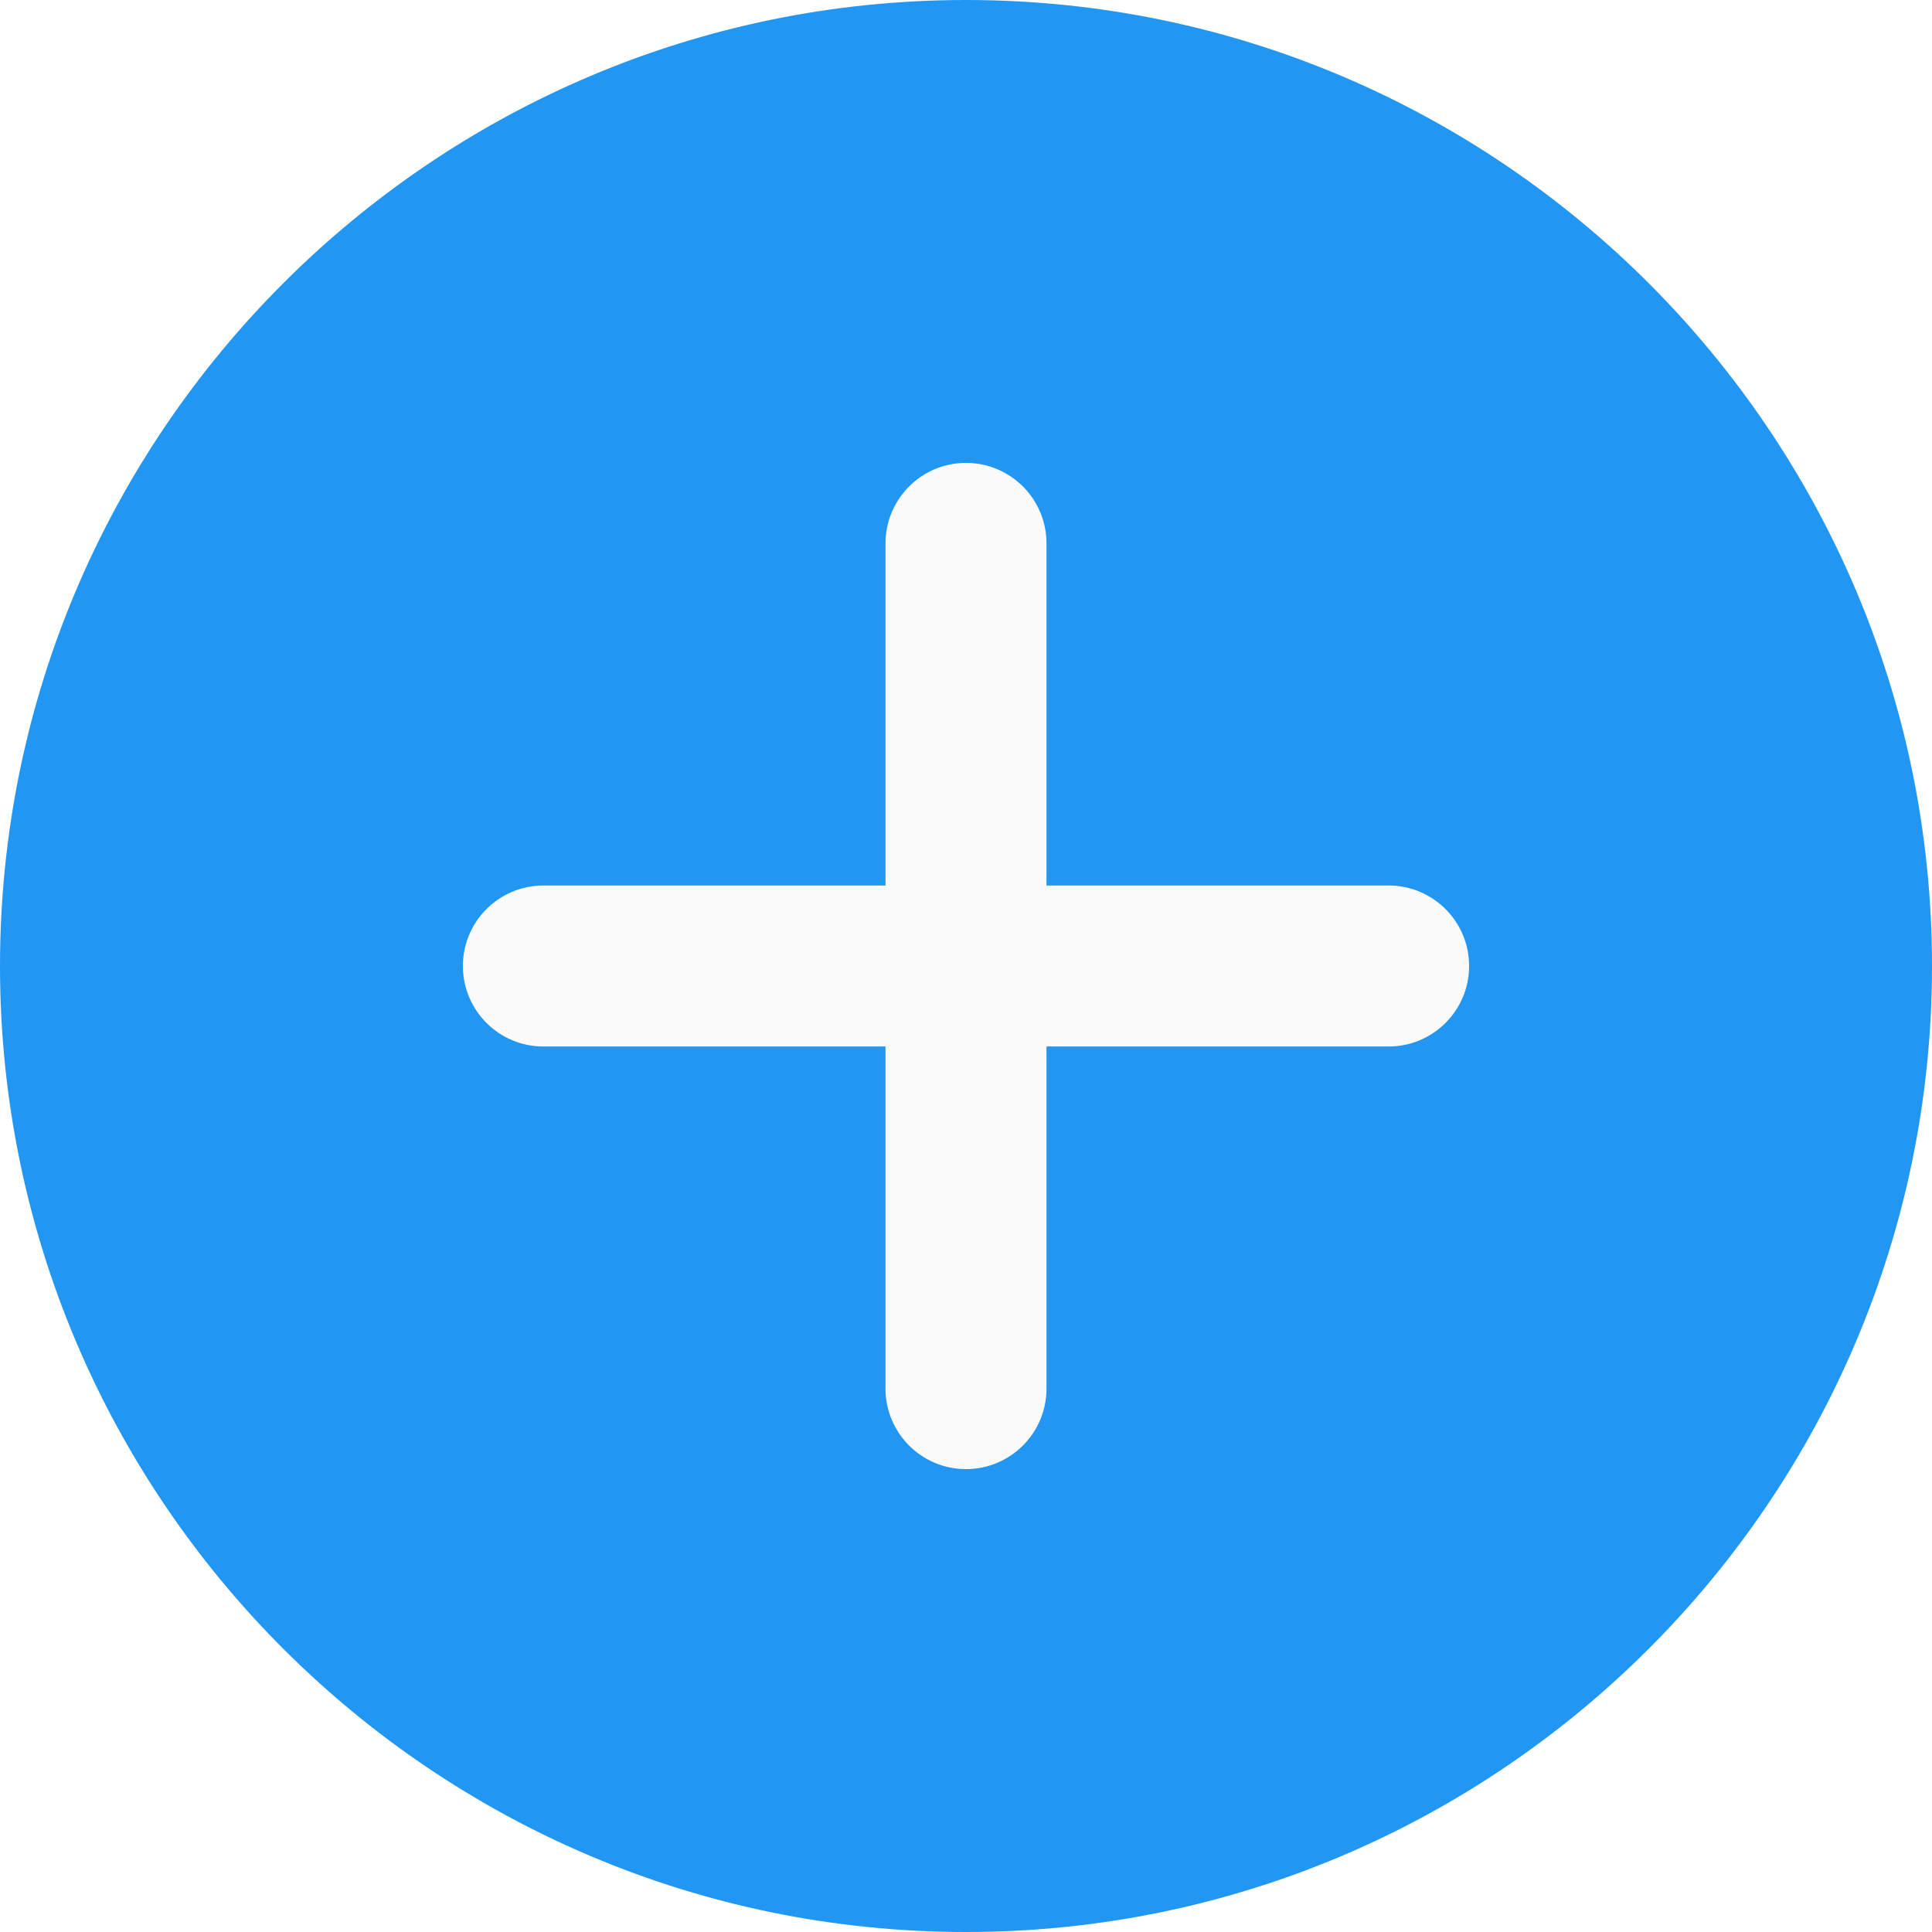
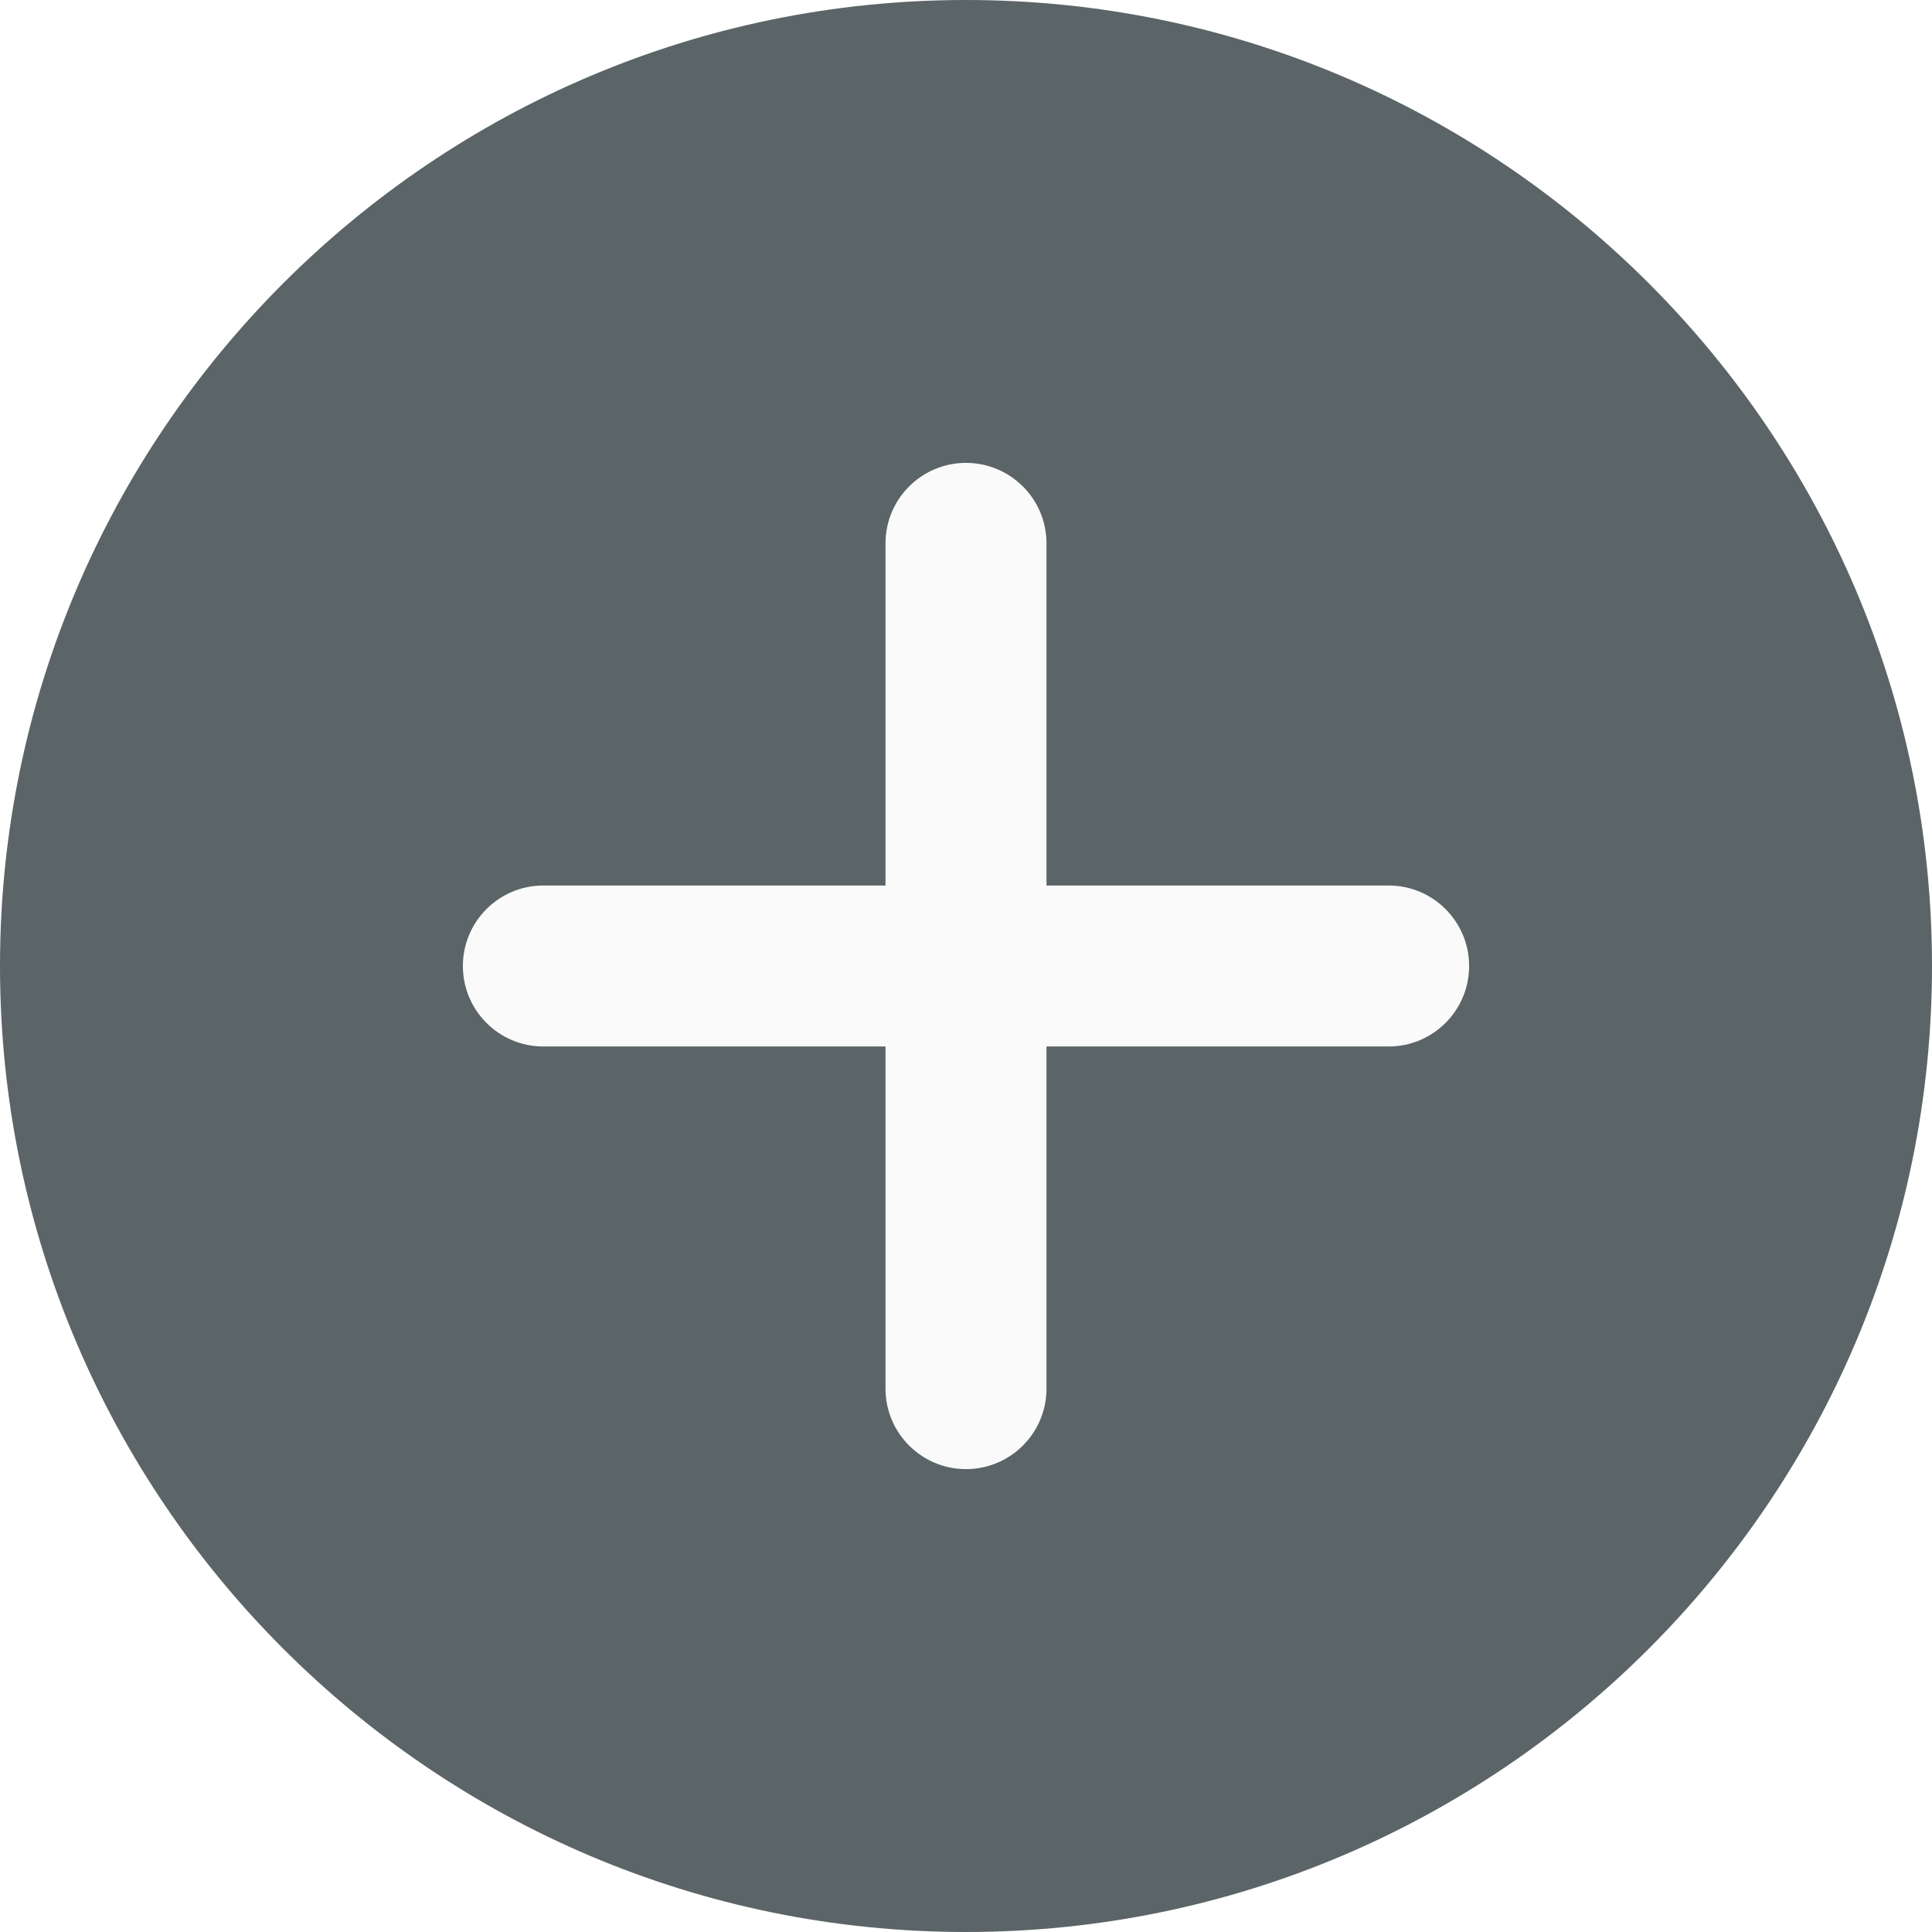
<svg xmlns="http://www.w3.org/2000/svg" height="40px" viewBox="0 0 512 512" width="40px">
-   <path d="m256 0c-141.164 0-256 114.836-256 256s114.836 256 256 256 256-114.836 256-256-114.836-256-256-256zm0 0" fill="#2196f3" />
+   <path d="m256 0c-141.164 0-256 114.836-256 256s114.836 256 256 256 256-114.836 256-256-114.836-256-256-256zm0 0" fill="#5b6467" />
  <path d="m368 277.332h-90.668v90.668c0 11.777-9.555 21.332-21.332 21.332s-21.332-9.555-21.332-21.332v-90.668h-90.668c-11.777 0-21.332-9.555-21.332-21.332s9.555-21.332 21.332-21.332h90.668v-90.668c0-11.777 9.555-21.332 21.332-21.332s21.332 9.555 21.332 21.332v90.668h90.668c11.777 0 21.332 9.555 21.332 21.332s-9.555 21.332-21.332 21.332zm0 0" fill="#fafafa" />
</svg>
